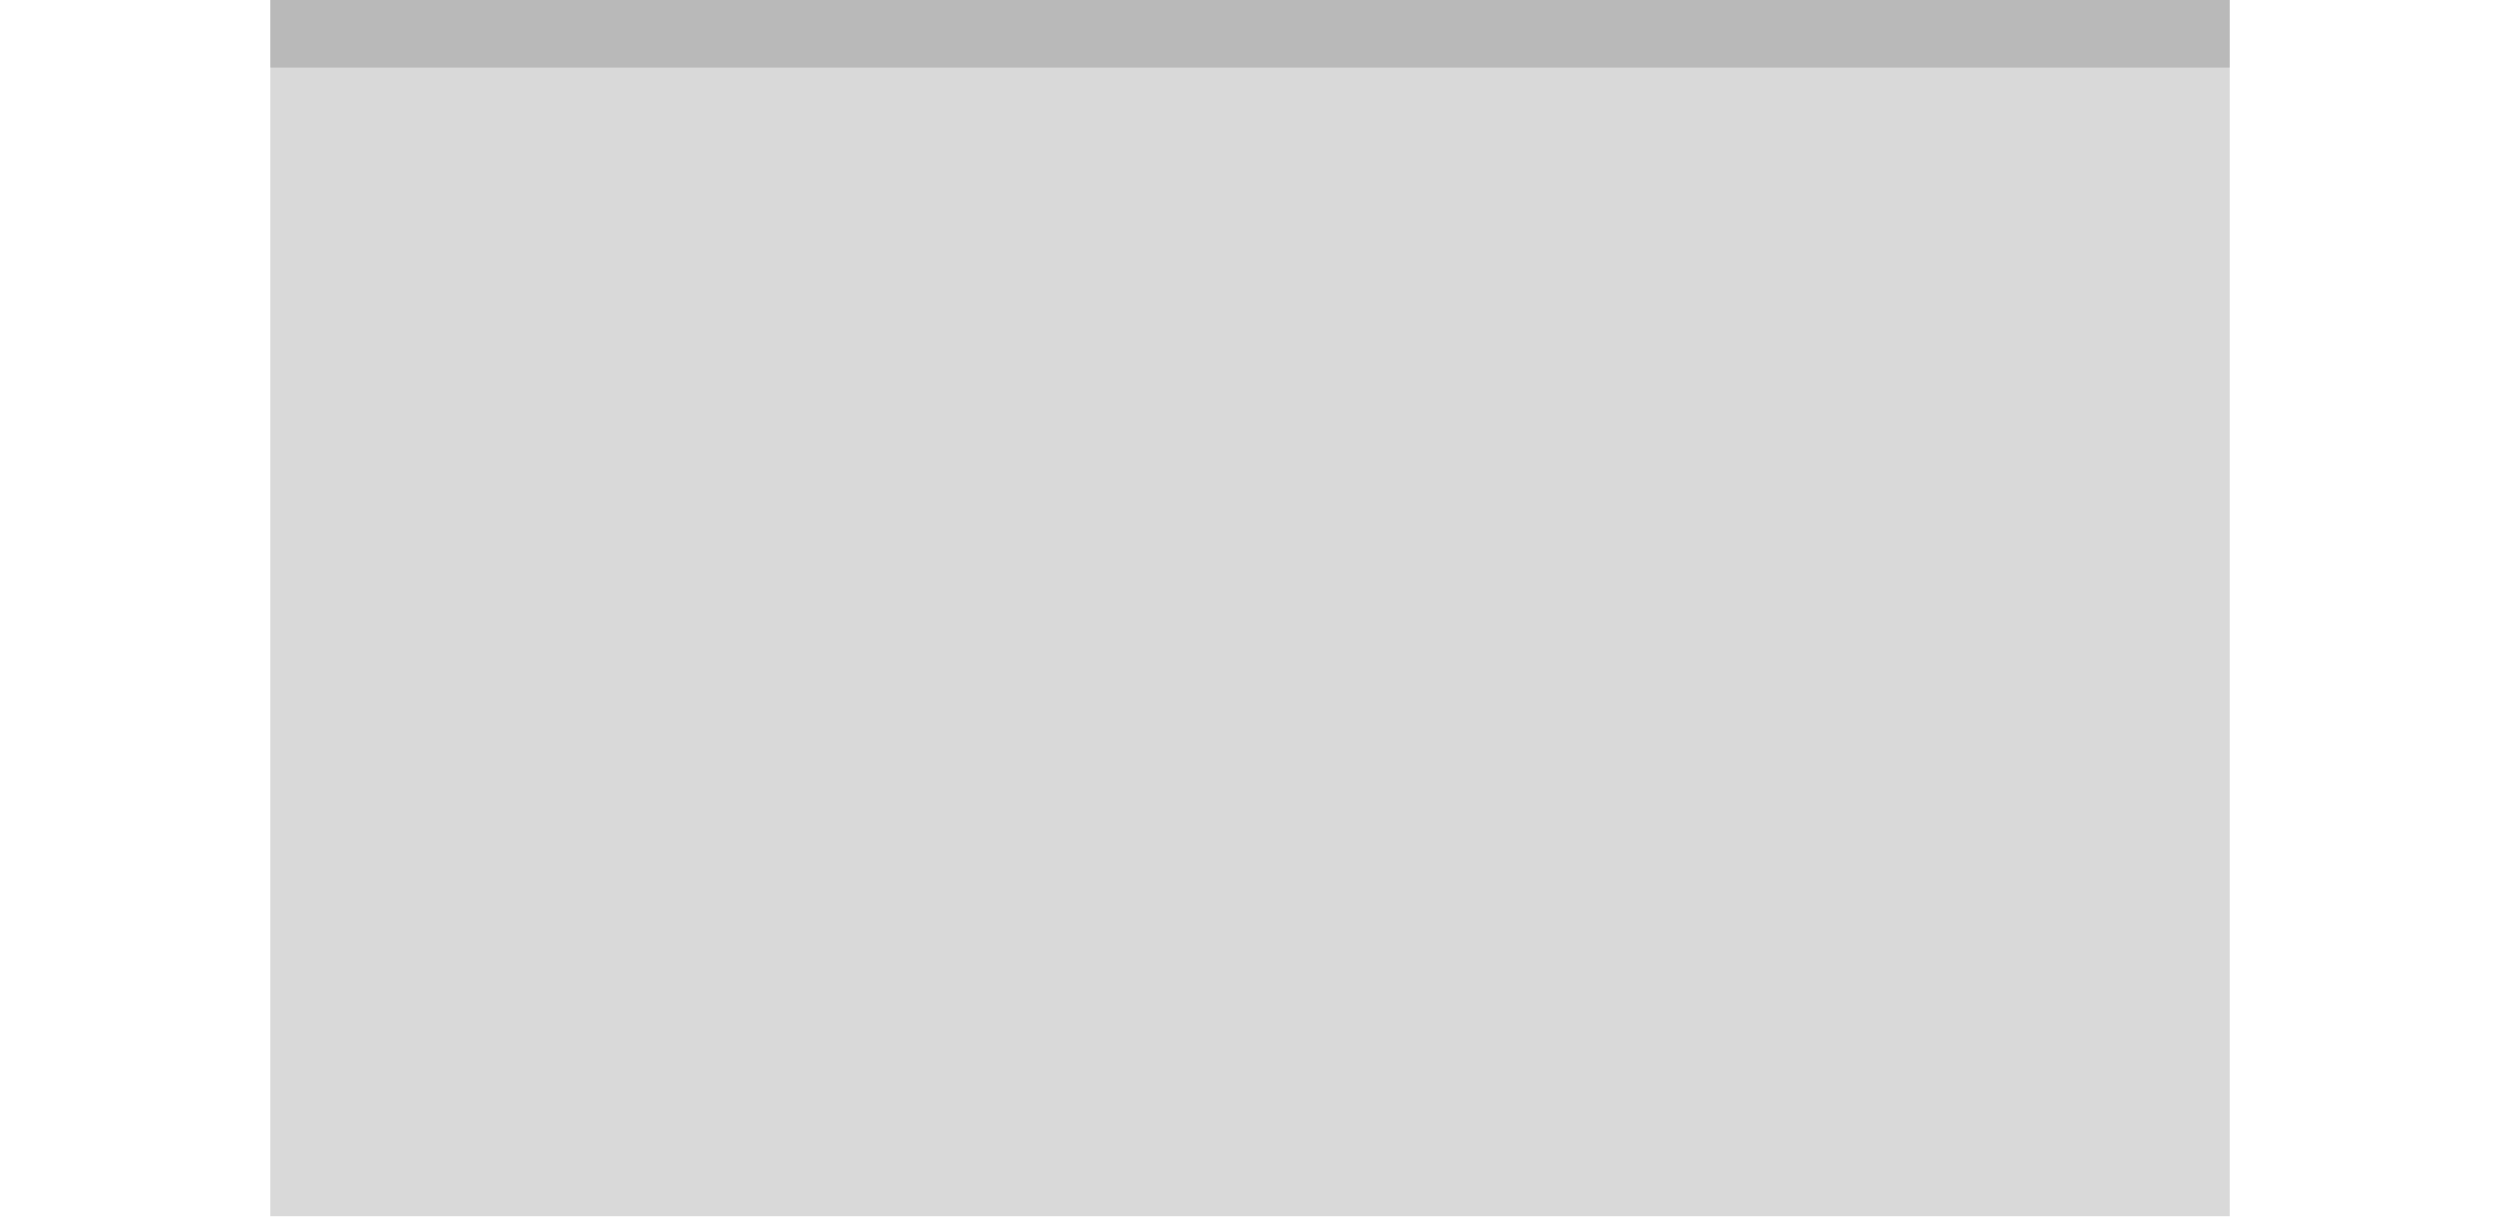
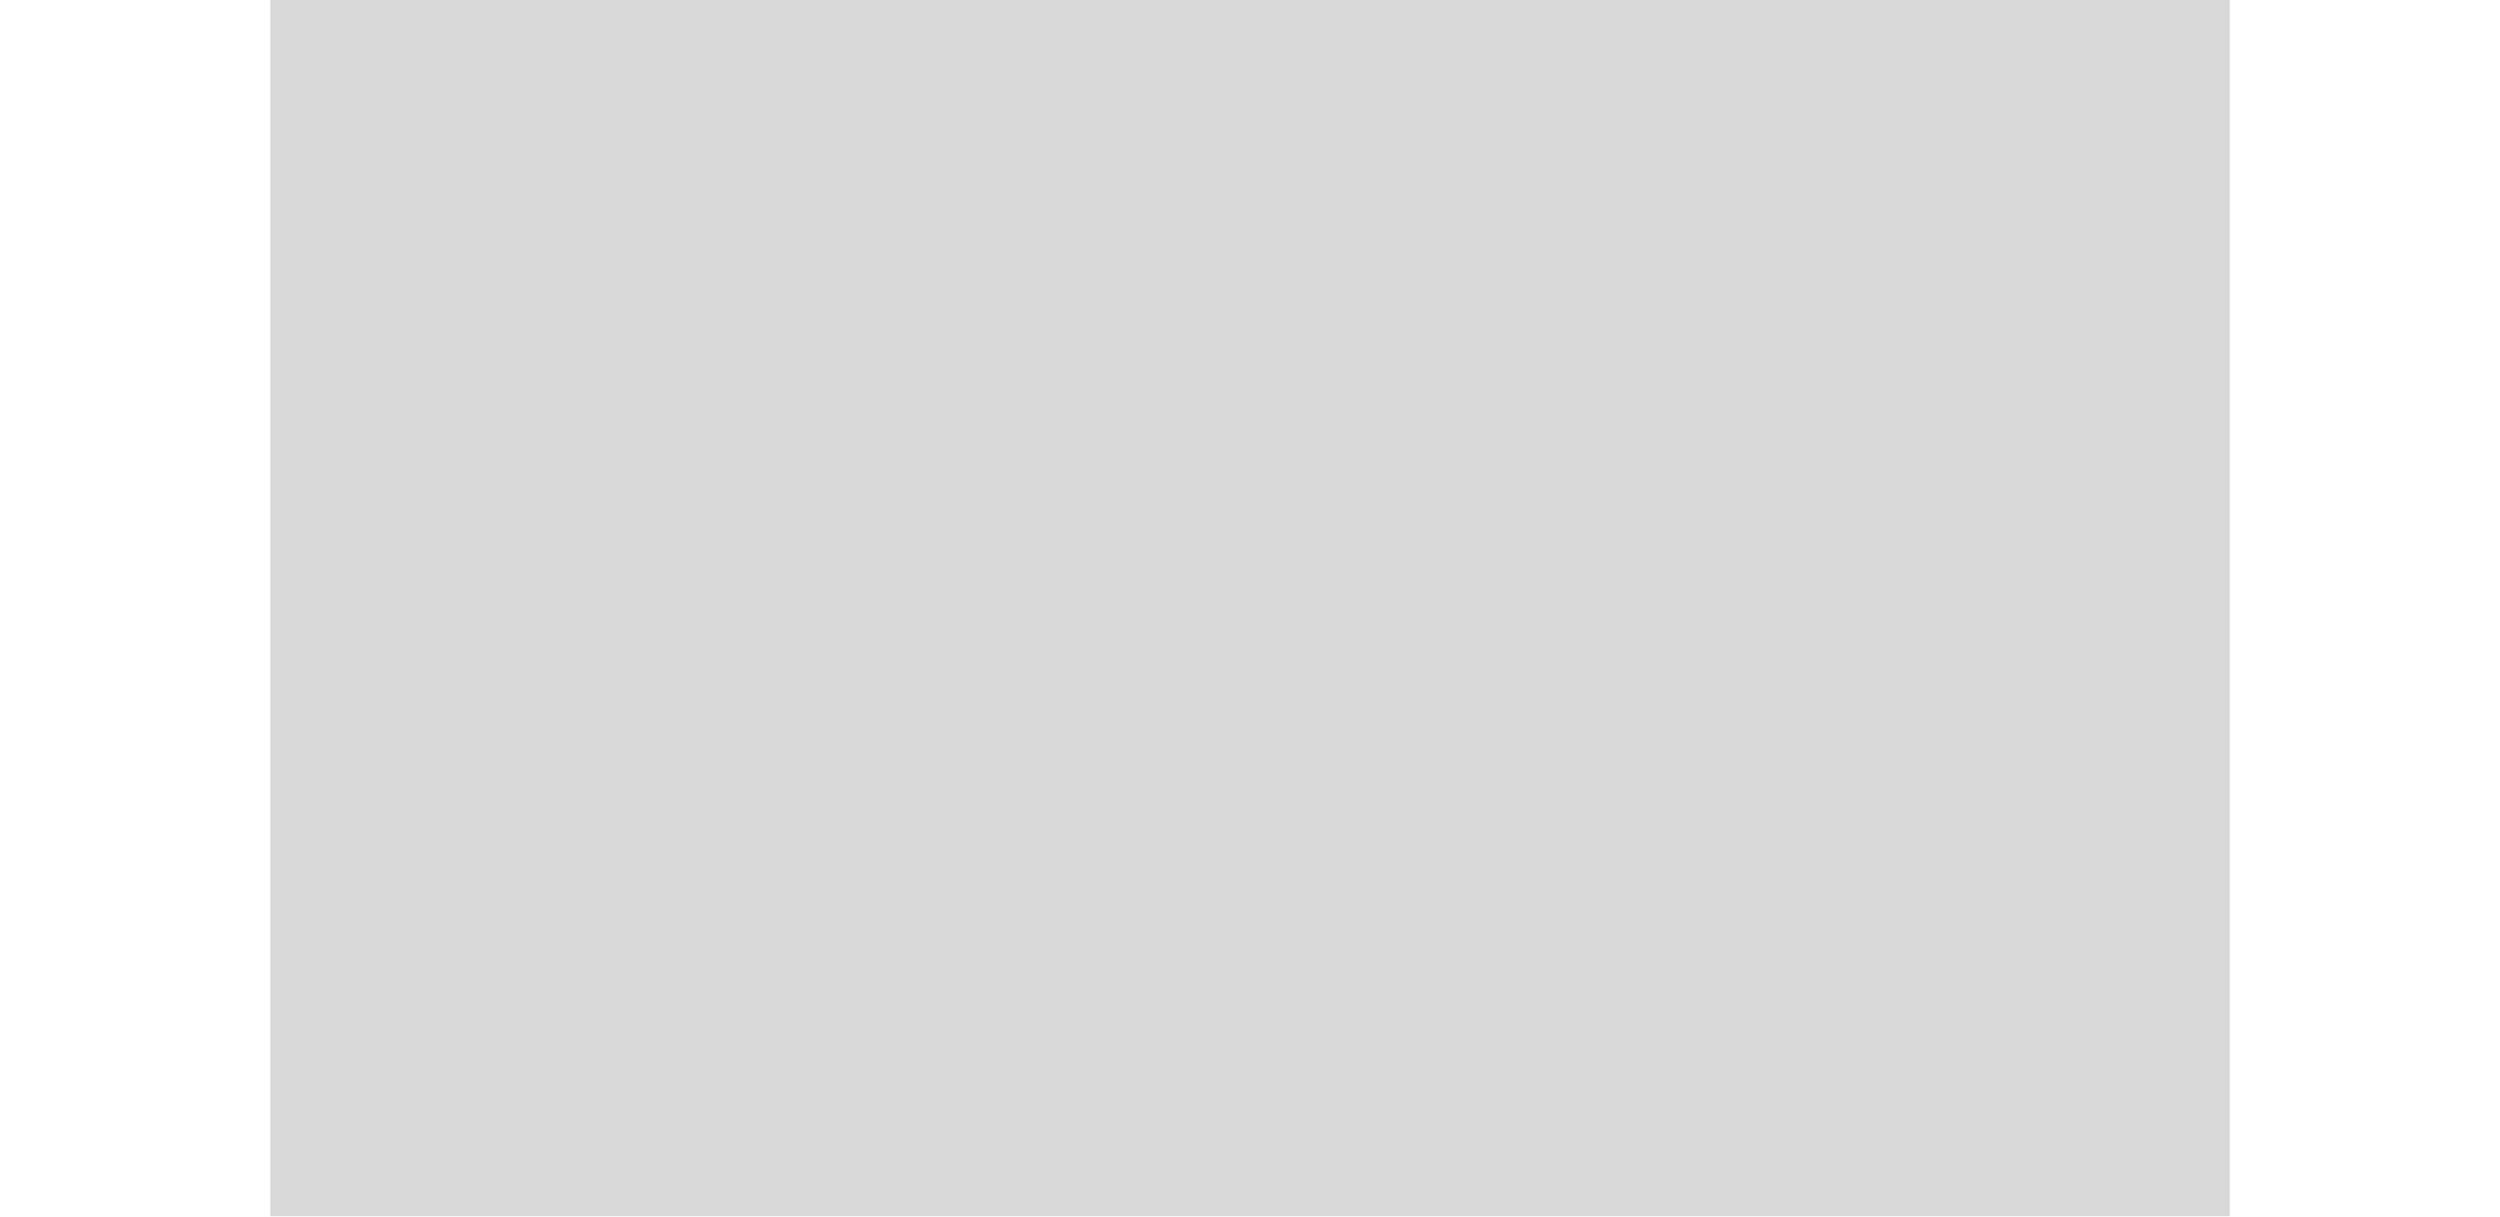
<svg xmlns="http://www.w3.org/2000/svg" width="37" height="18" id="svg3783" version="1.1">
  <defs id="defs3785" />
  <g id="layer1" transform="translate(-5.947796,-1025.427)">
    <g id="g3027" transform="matrix(0,-1,1,0,-1048.362,1052.362)">
      <rect style="opacity:0.15;fill:#000000;fill-opacity:1;stroke:#000000;stroke-width:0;stroke-linejoin:round;stroke-miterlimit:4;stroke-dasharray:none;stroke-dashoffset:0;stroke-opacity:1" id="rect3092" width="29" height="18" x="1058.31" y="-26.935" transform="matrix(0,1,-1,0,0,0)" />
-       <rect style="opacity:0.15;fill:#000000;fill-opacity:1;stroke:#000000;stroke-width:0;stroke-linejoin:round;stroke-miterlimit:4;stroke-dasharray:none;stroke-dashoffset:0;stroke-opacity:1" id="rect3883" width="29" height="1" x="1058.31" y="-26.935" transform="matrix(0,1,-1,0,0,0)" />
+       <rect style="opacity:0;fill:#000000;fill-opacity:1;stroke:#000000;stroke-width:0;stroke-linejoin:round;stroke-miterlimit:4;stroke-dasharray:none;stroke-dashoffset:0;stroke-opacity:1" id="rect3883" width="29" height="5" x="1058.31" y="-26.935" transform="rotate(90)" />
    </g>
  </g>
</svg>
